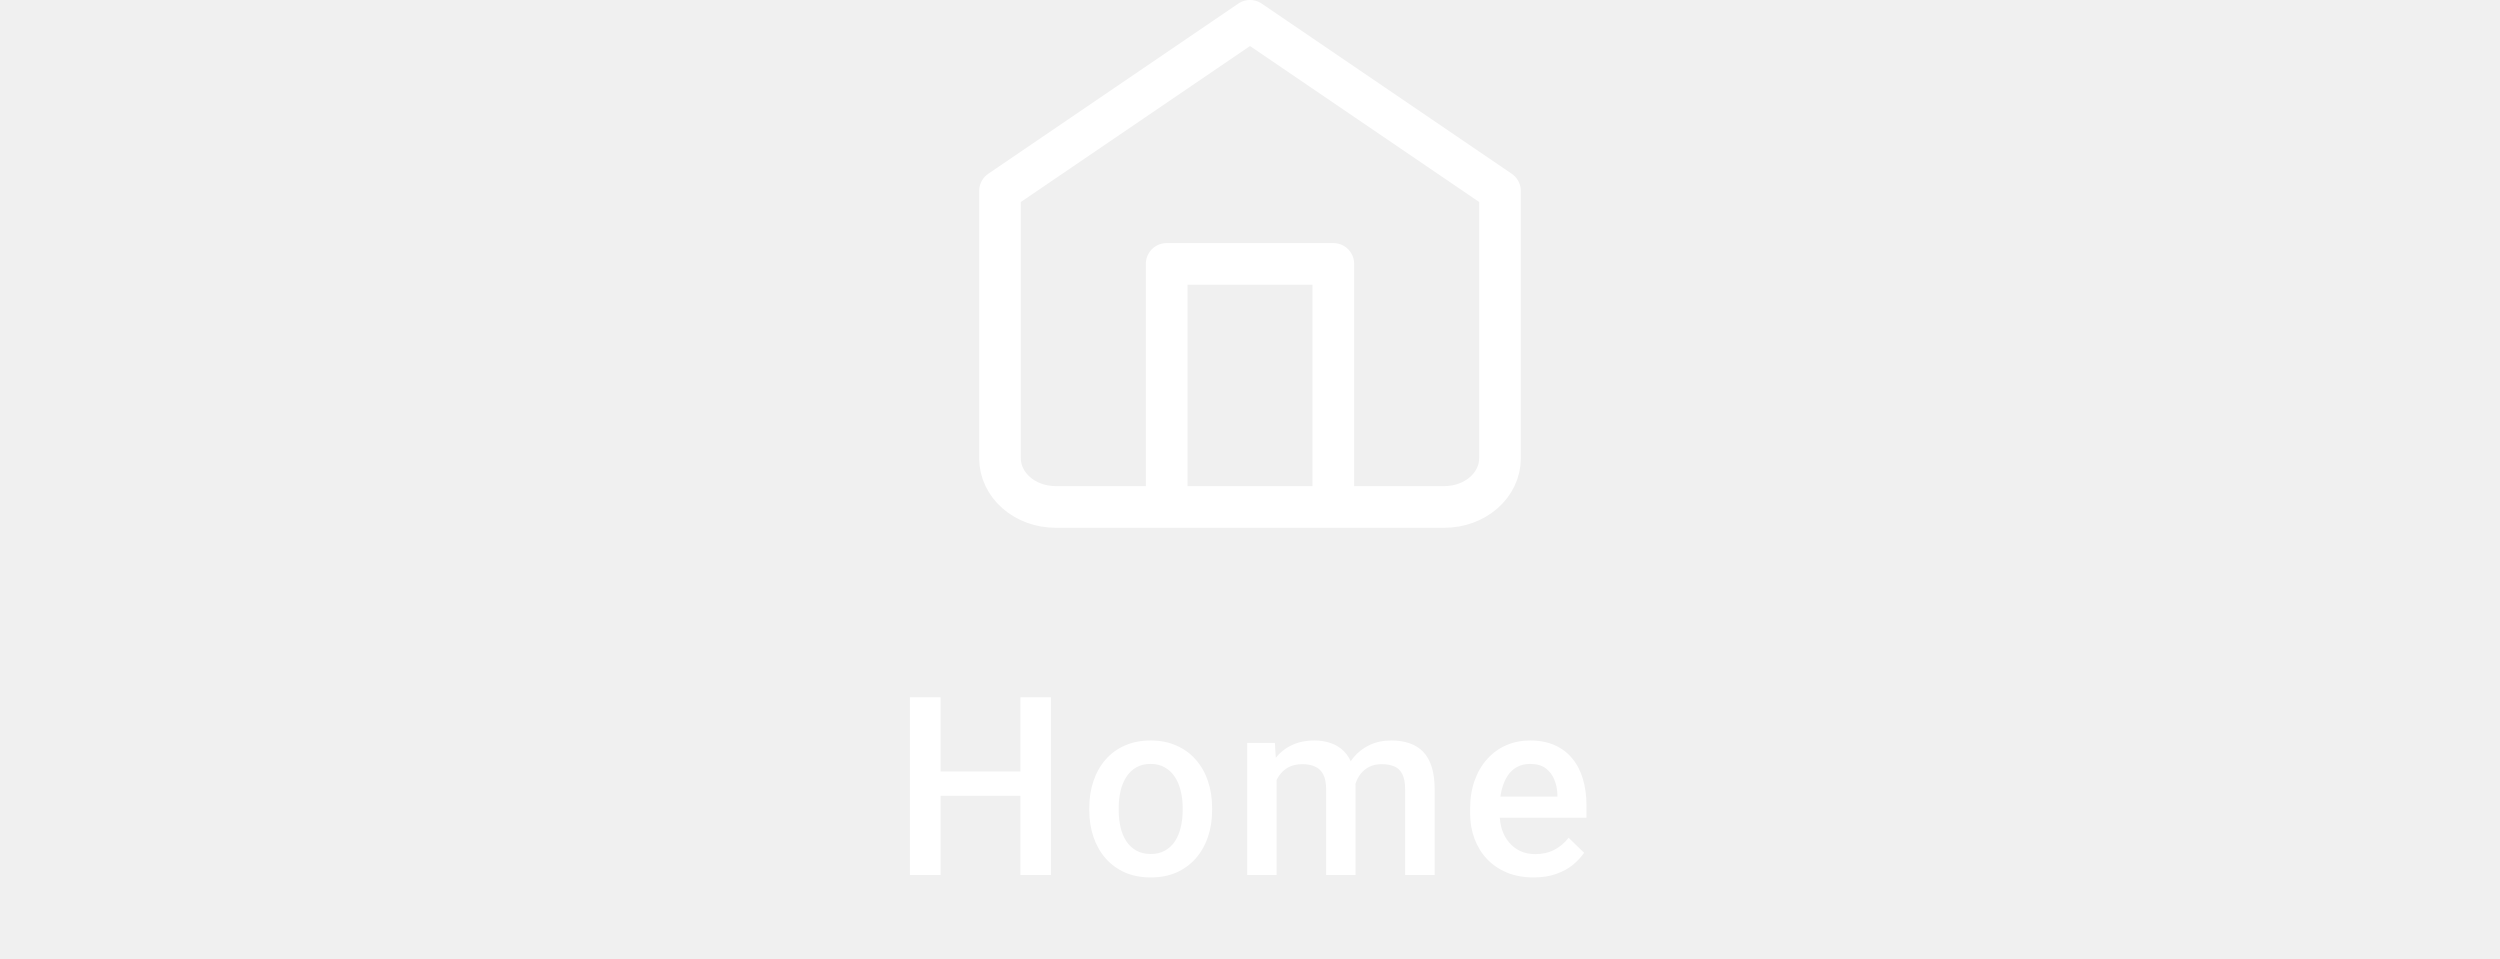
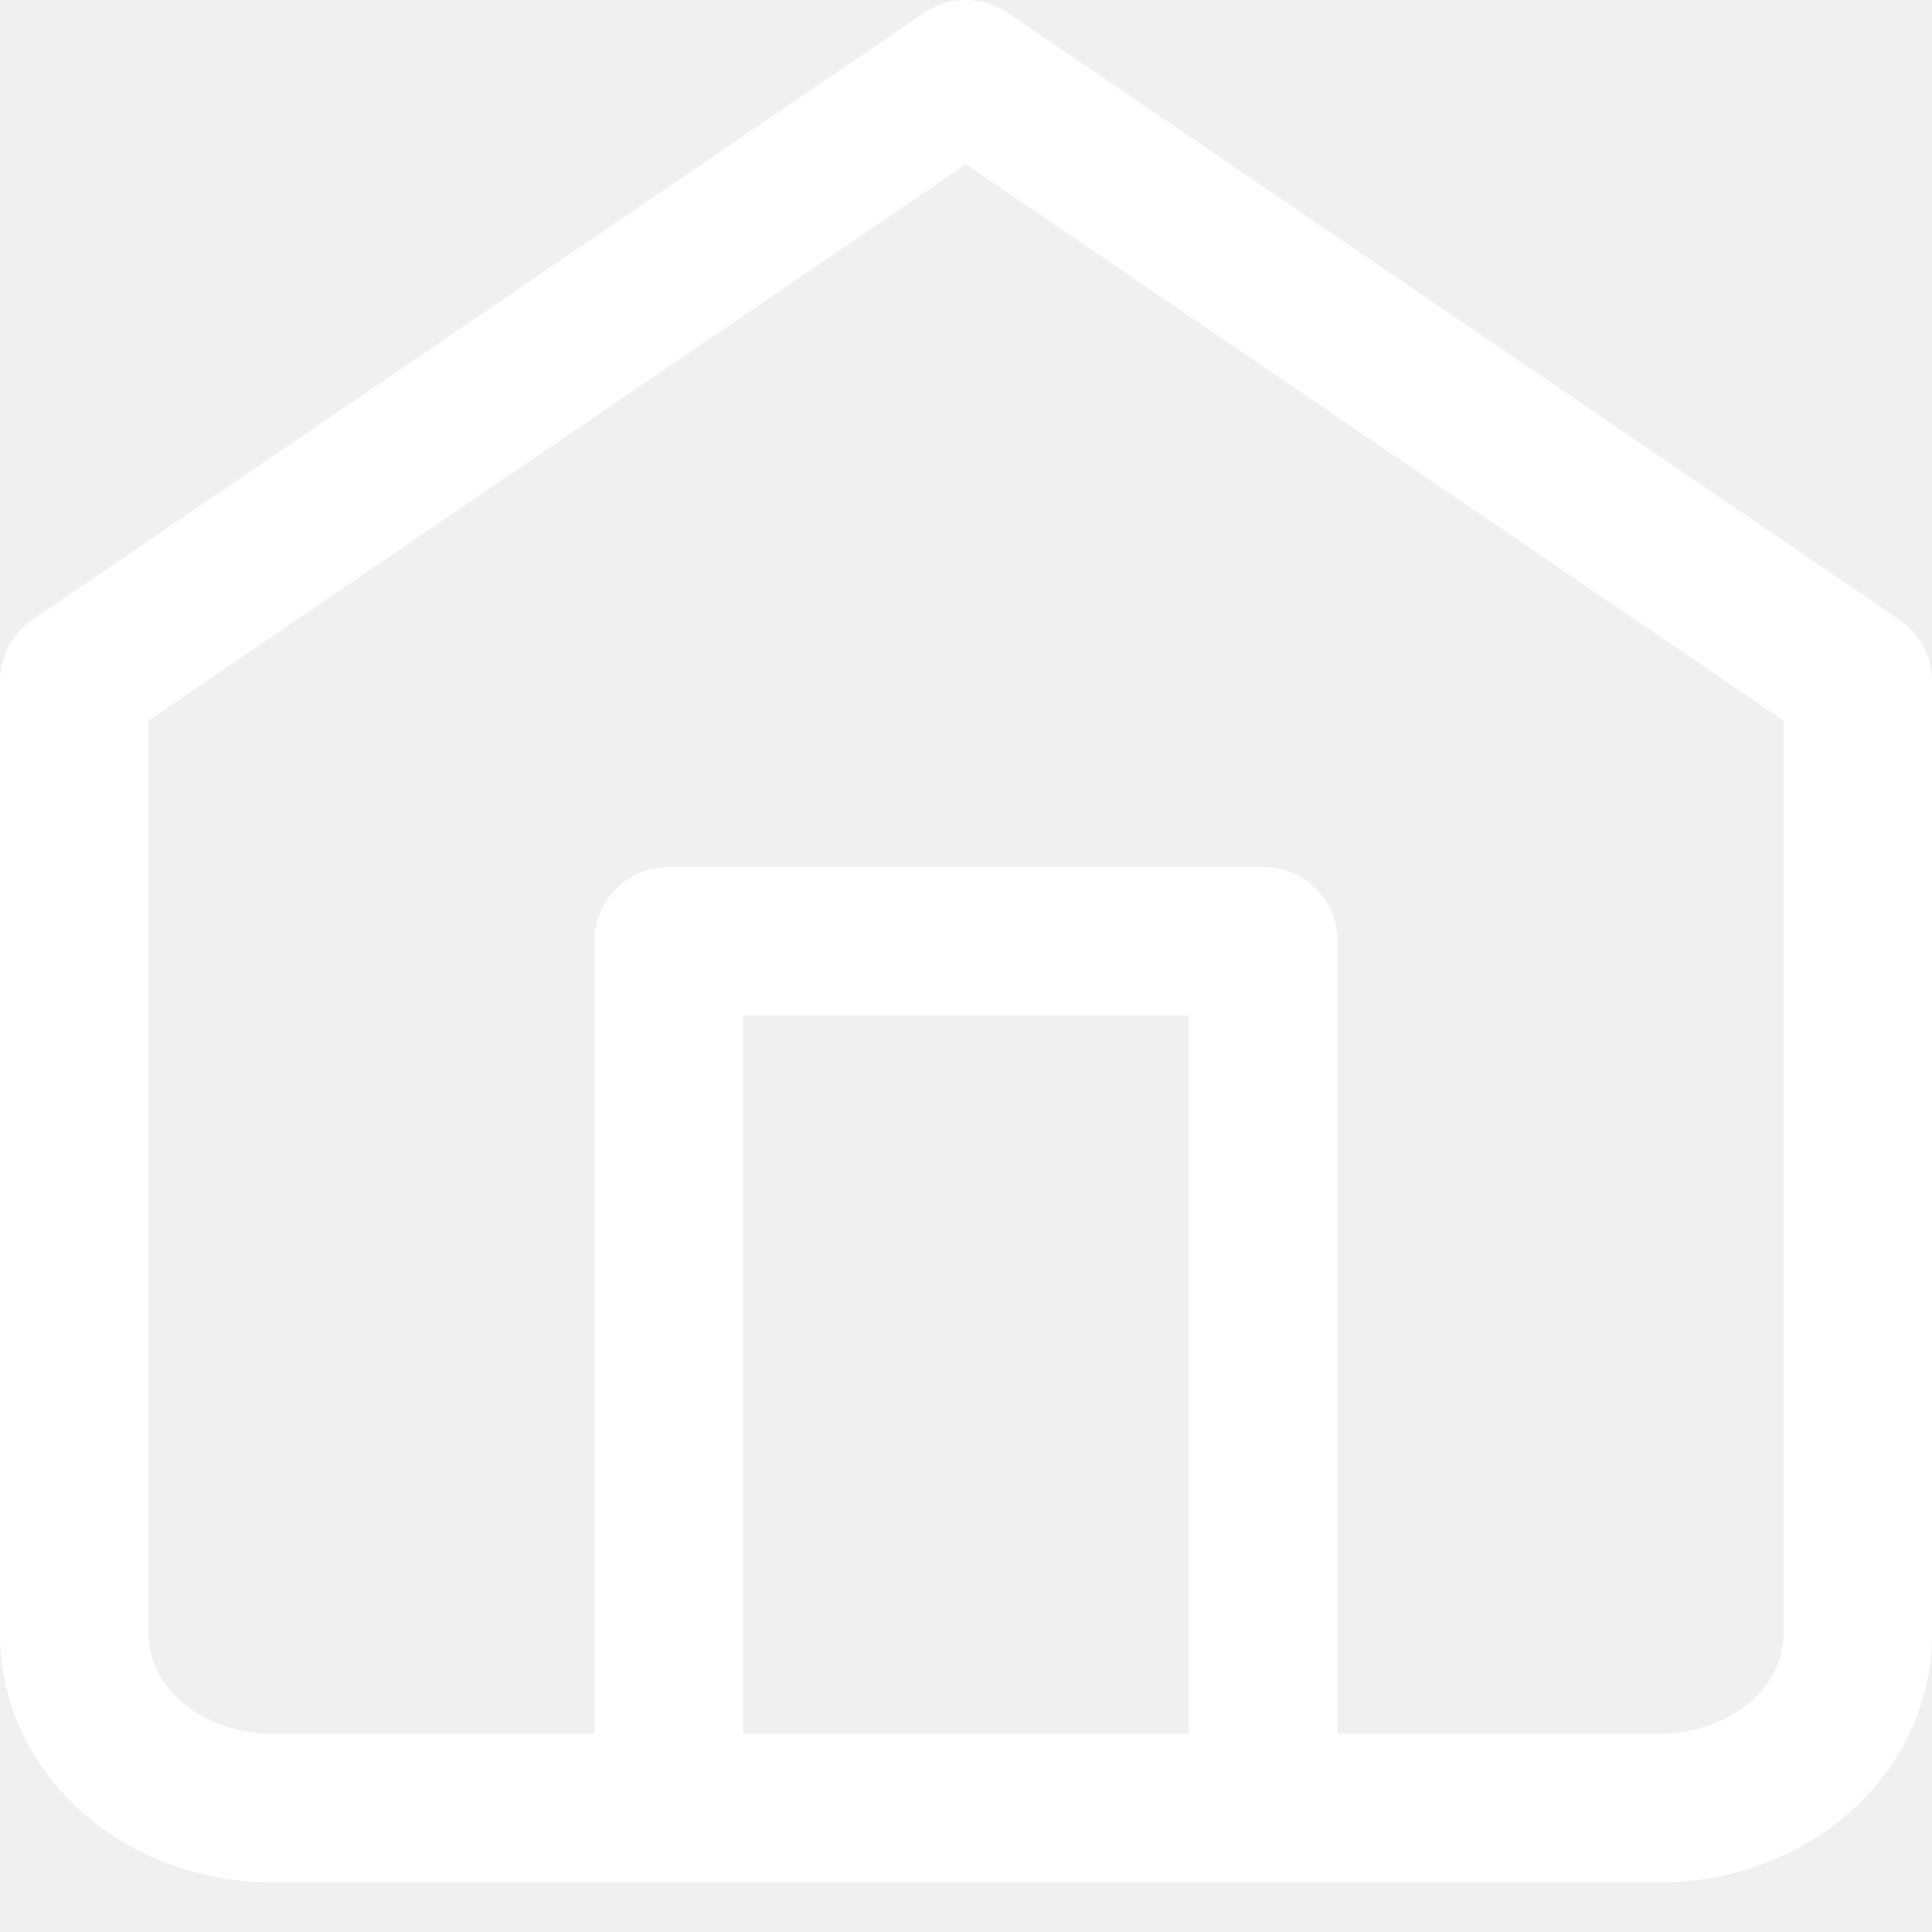
- <svg xmlns="http://www.w3.org/2000/svg" width="120" height="46" viewBox="0 0 120 46" fill="none">
-   <g id="Frame">
-     <path id="Vector" d="M49.313 37.031V38.197H44.784V37.031H49.313ZM45.148 33.469V42H43.677V33.469H45.148ZM50.444 33.469V42H48.98V33.469H50.444ZM52.286 38.9V38.766C52.286 38.309 52.353 37.885 52.485 37.494C52.618 37.099 52.81 36.758 53.06 36.469C53.313 36.176 53.622 35.949 53.985 35.789C54.353 35.625 54.767 35.543 55.228 35.543C55.693 35.543 56.106 35.625 56.47 35.789C56.837 35.949 57.148 36.176 57.401 36.469C57.655 36.758 57.849 37.099 57.981 37.494C58.114 37.885 58.181 38.309 58.181 38.766V38.9C58.181 39.357 58.114 39.781 57.981 40.172C57.849 40.562 57.655 40.904 57.401 41.197C57.148 41.486 56.839 41.713 56.476 41.877C56.112 42.037 55.7 42.117 55.239 42.117C54.775 42.117 54.358 42.037 53.991 41.877C53.628 41.713 53.319 41.486 53.066 41.197C52.812 40.904 52.618 40.562 52.485 40.172C52.353 39.781 52.286 39.357 52.286 38.9ZM53.698 38.766V38.9C53.698 39.185 53.728 39.455 53.786 39.709C53.845 39.963 53.937 40.185 54.062 40.377C54.187 40.568 54.347 40.719 54.542 40.828C54.737 40.937 54.97 40.992 55.239 40.992C55.501 40.992 55.728 40.937 55.919 40.828C56.114 40.719 56.275 40.568 56.4 40.377C56.525 40.185 56.616 39.963 56.675 39.709C56.737 39.455 56.769 39.185 56.769 38.9V38.766C56.769 38.484 56.737 38.219 56.675 37.969C56.616 37.715 56.523 37.49 56.394 37.295C56.269 37.099 56.108 36.947 55.913 36.838C55.722 36.724 55.493 36.668 55.228 36.668C54.962 36.668 54.731 36.724 54.536 36.838C54.345 36.947 54.187 37.099 54.062 37.295C53.937 37.49 53.845 37.715 53.786 37.969C53.728 38.219 53.698 38.484 53.698 38.766ZM61.276 36.949V42H59.864V35.66H61.194L61.276 36.949ZM61.048 38.596L60.568 38.59C60.568 38.152 60.622 37.748 60.731 37.377C60.841 37.006 61.001 36.684 61.212 36.41C61.423 36.133 61.685 35.92 61.997 35.772C62.313 35.619 62.679 35.543 63.093 35.543C63.382 35.543 63.646 35.586 63.884 35.672C64.126 35.754 64.335 35.885 64.511 36.064C64.691 36.244 64.827 36.475 64.921 36.756C65.019 37.037 65.067 37.377 65.067 37.775V42H63.655V37.898C63.655 37.59 63.608 37.348 63.515 37.172C63.425 36.996 63.294 36.871 63.122 36.797C62.954 36.719 62.753 36.68 62.519 36.68C62.253 36.68 62.026 36.73 61.839 36.832C61.655 36.934 61.505 37.072 61.388 37.248C61.271 37.424 61.185 37.627 61.13 37.857C61.075 38.088 61.048 38.334 61.048 38.596ZM64.98 38.221L64.317 38.367C64.317 37.984 64.37 37.623 64.476 37.283C64.585 36.939 64.743 36.639 64.95 36.381C65.161 36.119 65.421 35.914 65.73 35.766C66.038 35.617 66.392 35.543 66.79 35.543C67.114 35.543 67.403 35.588 67.657 35.678C67.915 35.764 68.134 35.9 68.314 36.088C68.493 36.275 68.63 36.52 68.724 36.82C68.817 37.117 68.864 37.477 68.864 37.898V42H67.446V37.893C67.446 37.572 67.4 37.324 67.306 37.148C67.216 36.973 67.087 36.852 66.919 36.785C66.751 36.715 66.55 36.68 66.316 36.68C66.097 36.68 65.903 36.721 65.735 36.803C65.571 36.881 65.433 36.992 65.319 37.137C65.206 37.277 65.12 37.44 65.062 37.623C65.007 37.807 64.98 38.006 64.98 38.221ZM73.612 42.117C73.144 42.117 72.72 42.041 72.341 41.889C71.966 41.732 71.646 41.516 71.38 41.238C71.118 40.961 70.917 40.635 70.776 40.26C70.636 39.885 70.566 39.48 70.566 39.047V38.812C70.566 38.316 70.638 37.867 70.782 37.465C70.927 37.062 71.128 36.719 71.386 36.434C71.644 36.145 71.948 35.924 72.3 35.772C72.651 35.619 73.032 35.543 73.442 35.543C73.896 35.543 74.292 35.619 74.632 35.772C74.972 35.924 75.253 36.139 75.476 36.416C75.702 36.69 75.87 37.016 75.98 37.395C76.093 37.773 76.15 38.191 76.15 38.648V39.252H71.251V38.238H74.755V38.127C74.747 37.873 74.696 37.635 74.603 37.412C74.513 37.19 74.374 37.01 74.187 36.873C73.999 36.736 73.749 36.668 73.437 36.668C73.202 36.668 72.993 36.719 72.81 36.82C72.63 36.918 72.48 37.06 72.359 37.248C72.237 37.435 72.144 37.662 72.077 37.928C72.015 38.19 71.984 38.484 71.984 38.812V39.047C71.984 39.324 72.021 39.582 72.095 39.82C72.173 40.055 72.286 40.26 72.435 40.435C72.583 40.611 72.763 40.75 72.974 40.852C73.185 40.949 73.425 40.998 73.694 40.998C74.034 40.998 74.337 40.93 74.603 40.793C74.868 40.656 75.099 40.463 75.294 40.213L76.038 40.934C75.901 41.133 75.724 41.324 75.505 41.508C75.286 41.688 75.019 41.834 74.702 41.947C74.39 42.06 74.026 42.117 73.612 42.117Z" fill="white" />
-     <path id="Vector_2" d="M56 24.333V12.667H64V24.333M48 9.167L60 1L72 9.167V22C72 22.619 71.719 23.212 71.219 23.65C70.719 24.087 70.041 24.333 69.333 24.333H50.667C49.959 24.333 49.281 24.087 48.781 23.65C48.281 23.212 48 22.619 48 22V9.167Z" stroke="white" stroke-width="2" stroke-linecap="round" stroke-linejoin="round" />
-   </g>
+ <svg xmlns="http://www.w3.org/2000/svg" width="26" height="26" viewBox="0 0 26 26" fill="none">
+   <path d="M9 24.333V12.667H17V24.333M1 9.167L13 1L25 9.167V22C25 22.619 24.719 23.212 24.219 23.65C23.719 24.087 23.041 24.333 22.333 24.333H3.667C2.959 24.333 2.281 24.087 1.781 23.65C1.281 23.212 1 22.619 1 22V9.167Z" stroke="white" stroke-width="2" stroke-linecap="round" stroke-linejoin="round" />
</svg>
